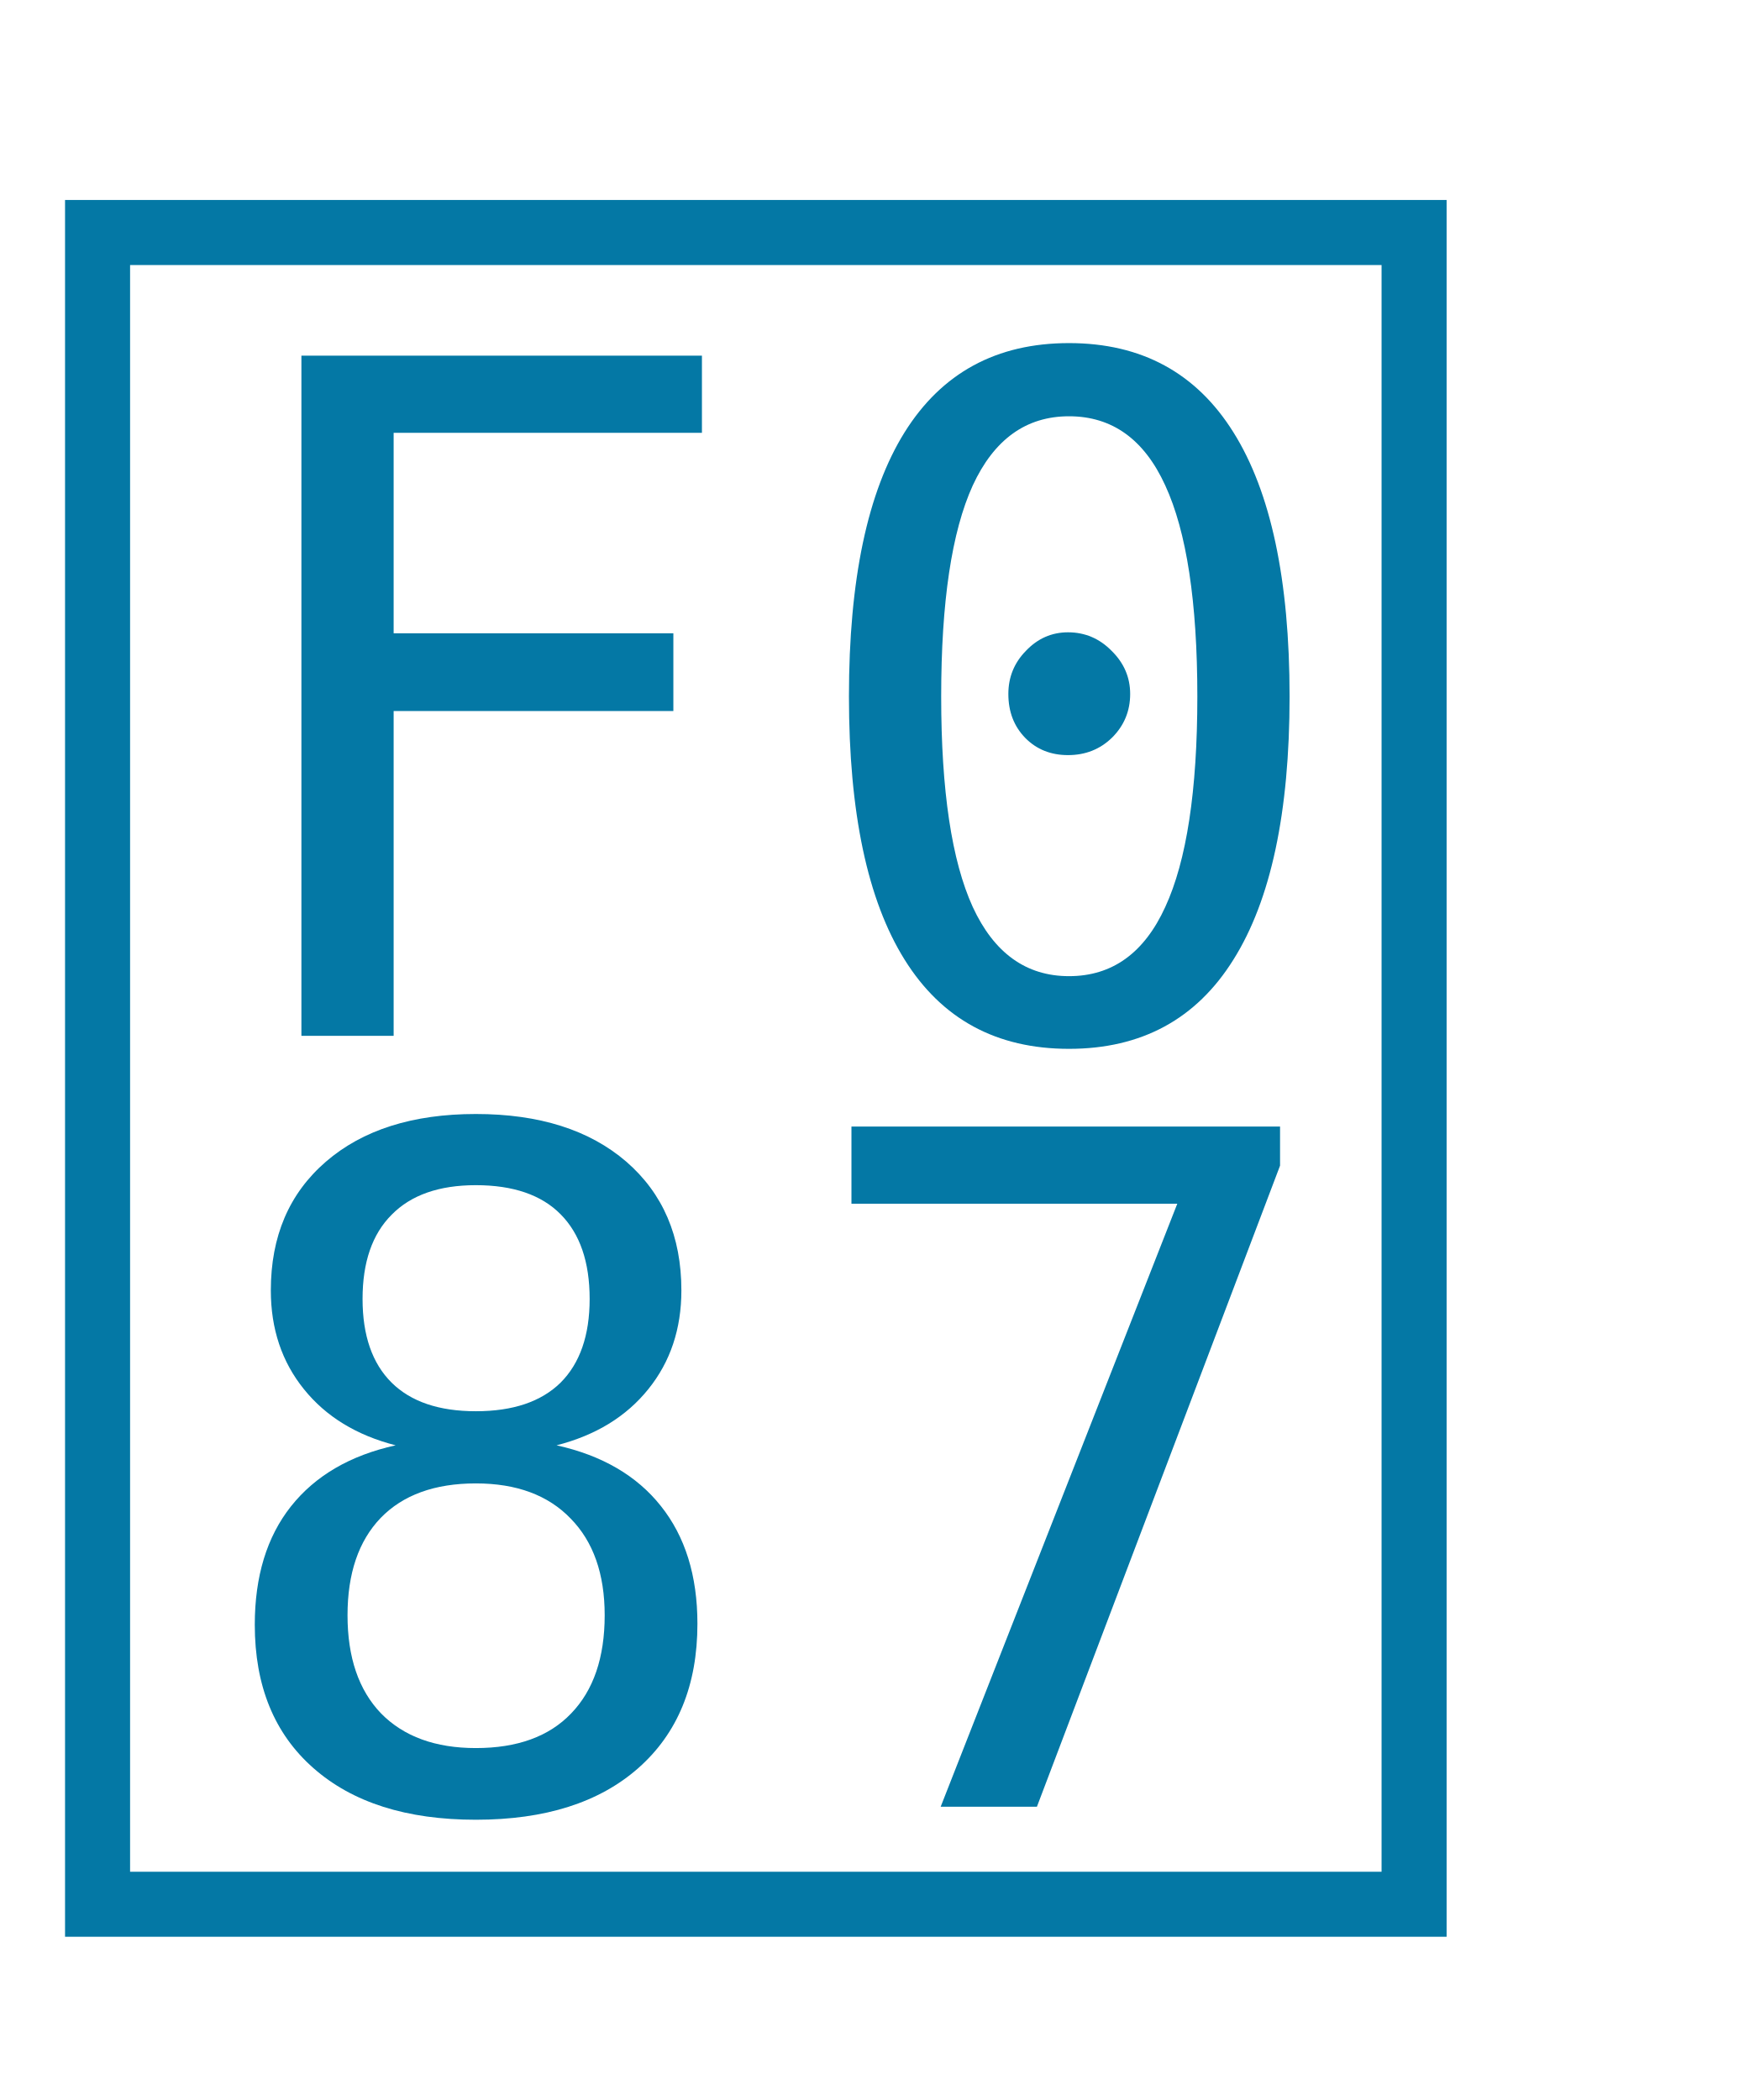
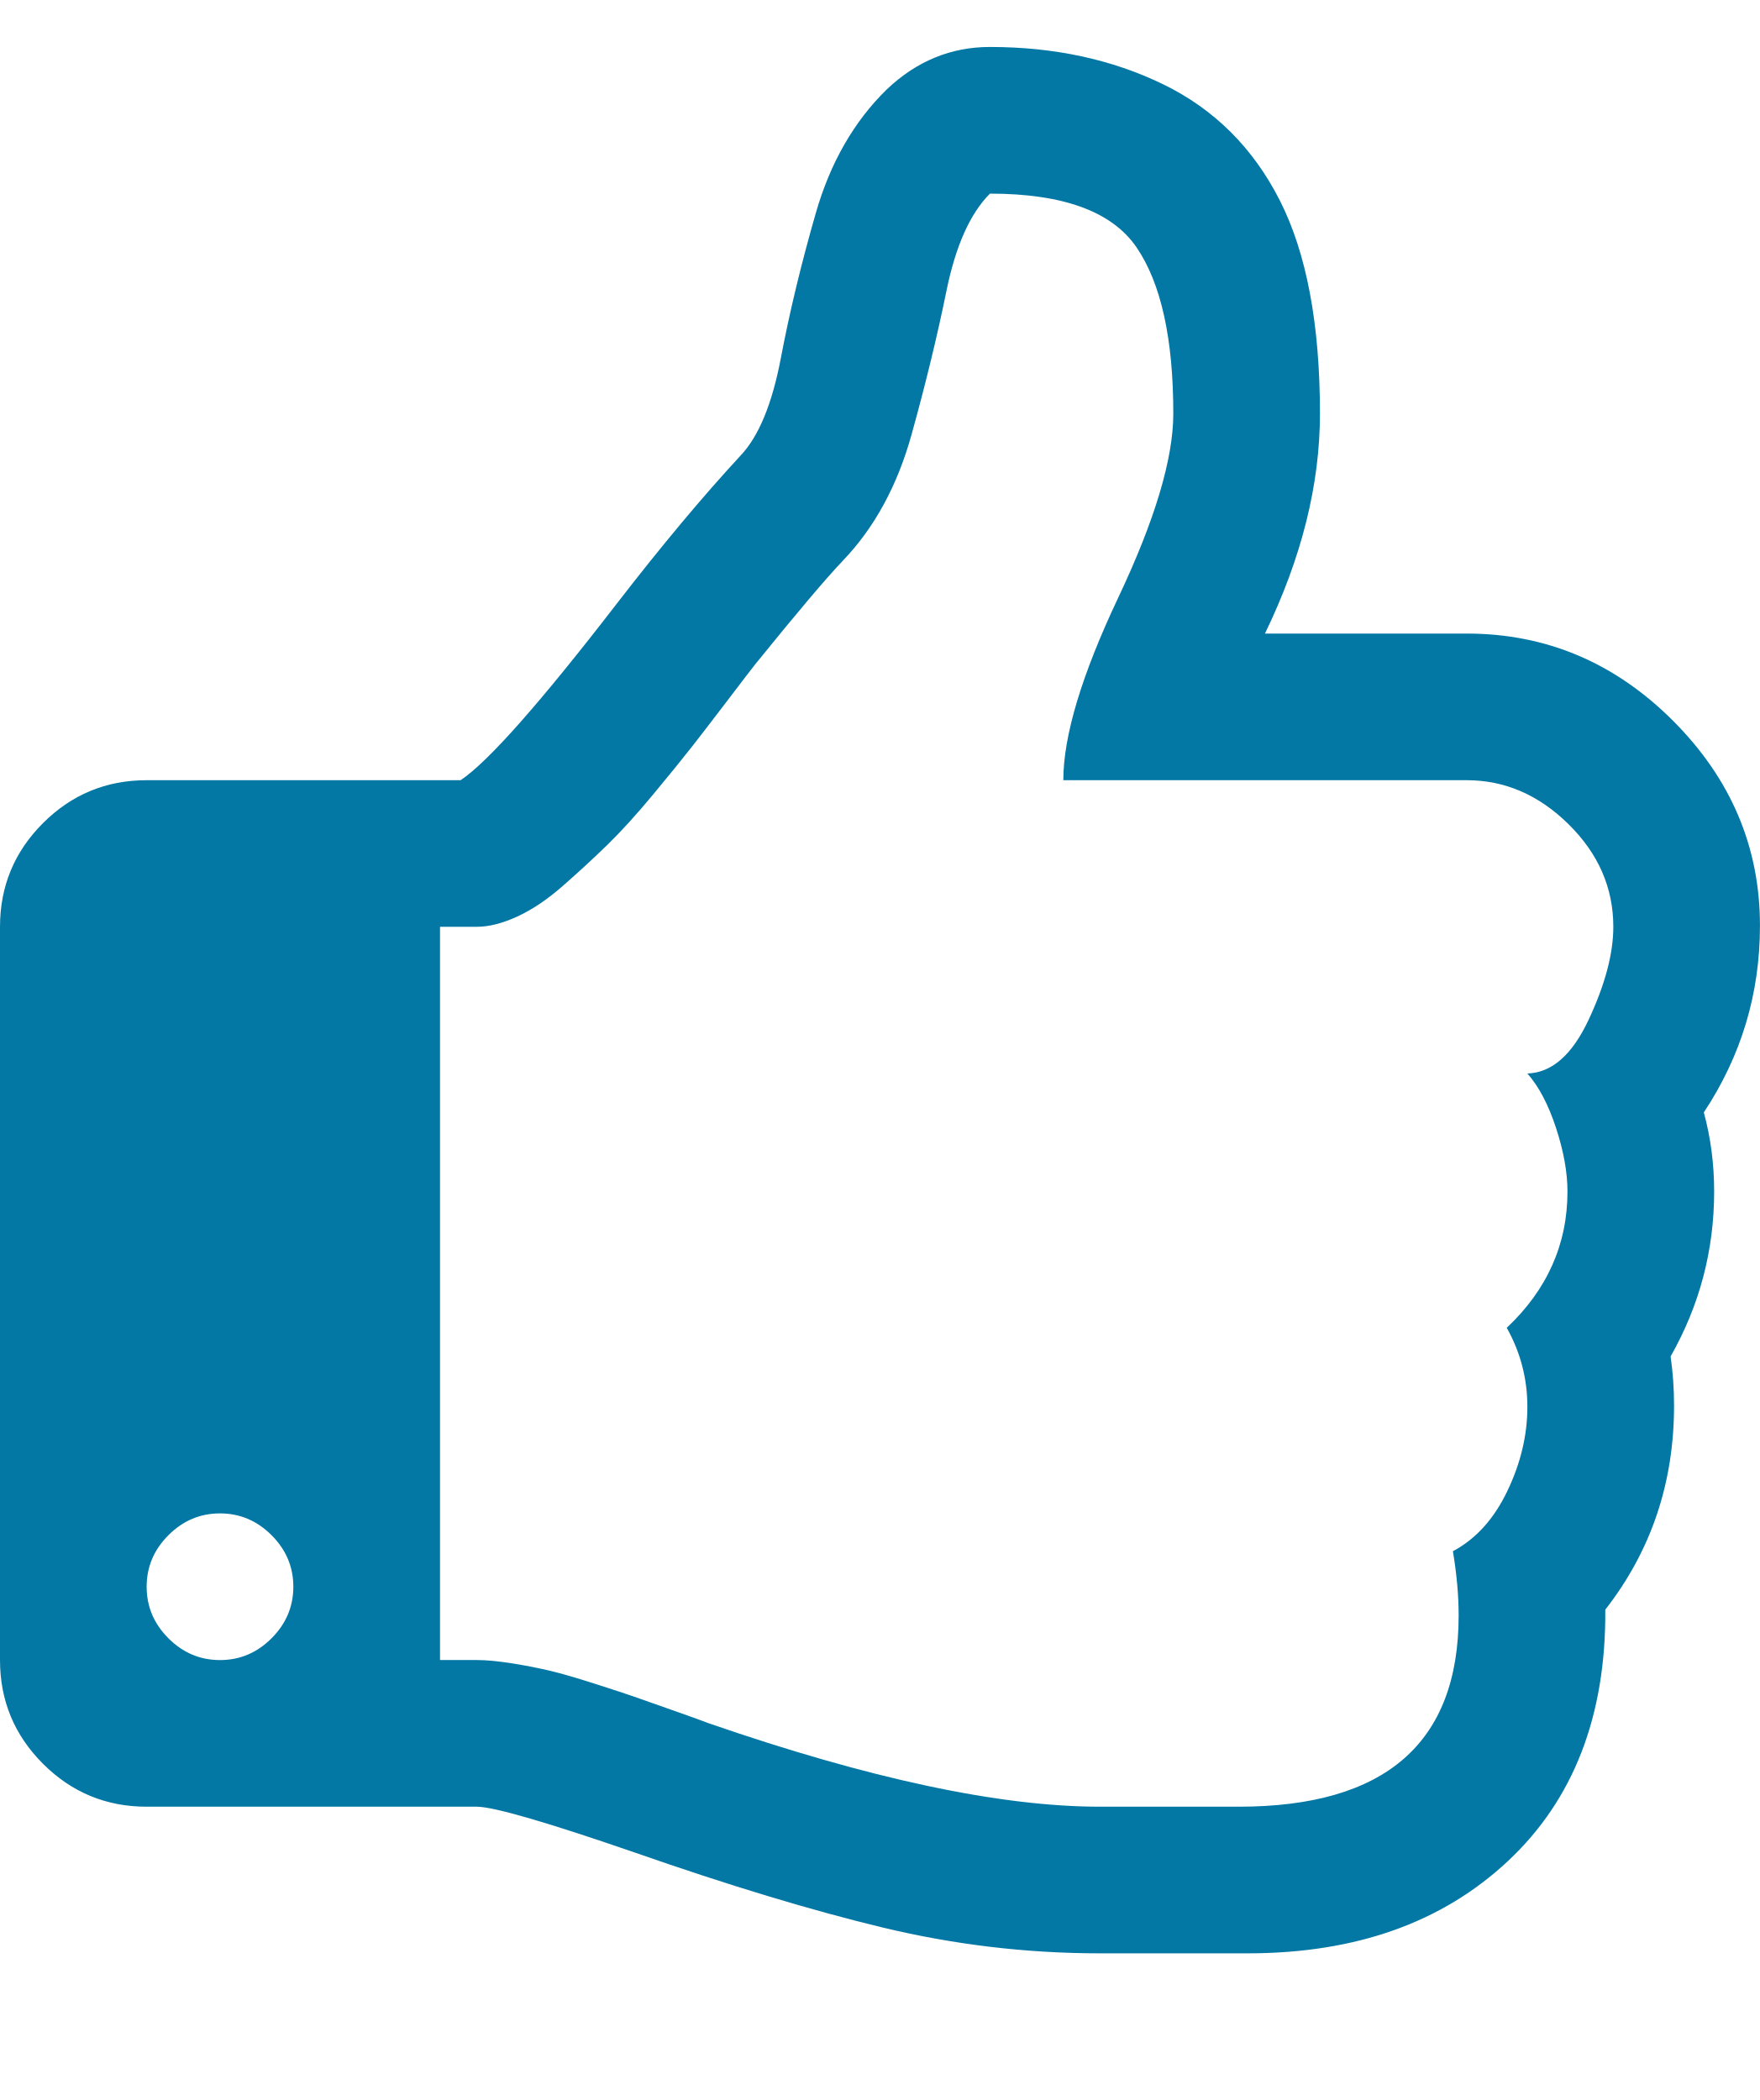
<svg xmlns="http://www.w3.org/2000/svg" version="1.1" id="Layer_1" x="0px" y="0px" width="54.856px" height="65.463px" viewBox="0 0 54.856 65.463" enable-background="new 0 0 54.856 65.463" xml:space="preserve">
  <g>
-     <text transform="matrix(1 0 0 1 0 56.3203)" fill="#0478A5" font-family="'FontAwesome'" font-size="64"></text>
+     <g>
+       <path fill="#0478A5" d="M54.857,28.856c0,2.12-0.583,4.06-1.75,5.821c0.214,0.786,0.322,1.607,0.322,2.464    c0,1.834-0.453,3.548-1.357,5.143c0.072,0.5,0.107,1.012,0.107,1.536c0,2.405-0.714,4.524-2.143,6.357    c0.023,3.31-0.988,5.923-3.036,7.839c-2.048,1.917-4.75,2.875-8.107,2.875h-1.286h-3.321c-2.286,0-4.542-0.268-6.768-0.803    c-2.227-0.536-4.804-1.316-7.732-2.339c-2.762-0.953-4.405-1.429-4.929-1.429H4.571c-1.262,0-2.339-0.446-3.232-1.339    C0.446,54.088,0,53.011,0,51.749V28.892c0-1.262,0.446-2.339,1.339-3.232c0.893-0.893,1.97-1.339,3.232-1.339h9.786    c0.857-0.571,2.488-2.417,4.893-5.536c1.38-1.786,2.655-3.309,3.821-4.571c0.572-0.595,0.994-1.613,1.268-3.054    c0.273-1.44,0.637-2.946,1.089-4.518c0.452-1.571,1.19-2.857,2.214-3.857c0.928-0.881,2-1.321,3.214-1.321    c2,0,3.798,0.387,5.393,1.161c1.595,0.774,2.809,1.982,3.643,3.625c0.833,1.643,1.25,3.857,1.25,6.643    c0,2.214-0.572,4.5-1.714,6.857h6.286c2.476,0,4.619,0.905,6.429,2.714C53.952,24.273,54.857,26.404,54.857,28.856z M8.464,51.07    c0.452-0.452,0.679-0.988,0.679-1.607s-0.227-1.155-0.679-1.607c-0.453-0.452-0.988-0.679-1.607-0.679s-1.155,0.227-1.607,0.679    c-0.453,0.453-0.679,0.988-0.679,1.607s0.226,1.155,0.679,1.607c0.452,0.453,0.988,0.679,1.607,0.679S8.012,51.523,8.464,51.07z     M50.286,28.892c0-1.214-0.464-2.279-1.393-3.196c-0.929-0.917-1.988-1.375-3.179-1.375H33.143c0-1.38,0.571-3.28,1.714-5.696    c1.143-2.417,1.714-4.327,1.714-5.732c0-2.333-0.381-4.059-1.143-5.178c-0.762-1.119-2.286-1.679-4.572-1.679    C30.238,6.654,29.786,7.666,29.5,9.07c-0.286,1.405-0.649,2.899-1.089,4.482c-0.441,1.584-1.149,2.888-2.125,3.911    c-0.524,0.548-1.441,1.631-2.75,3.25c-0.095,0.119-0.369,0.477-0.821,1.071c-0.453,0.595-0.828,1.083-1.125,1.464    c-0.298,0.381-0.709,0.887-1.232,1.518c-0.524,0.631-1,1.155-1.428,1.572c-0.429,0.417-0.887,0.839-1.375,1.268    c-0.488,0.429-0.964,0.75-1.429,0.964s-0.887,0.321-1.268,0.321h-1.143v22.857h1.143c0.31,0,0.685,0.036,1.125,0.107    s0.833,0.149,1.179,0.232c0.345,0.083,0.797,0.214,1.357,0.393c0.559,0.179,0.976,0.316,1.25,0.411    c0.273,0.096,0.696,0.245,1.268,0.447s0.917,0.327,1.036,0.375c5.023,1.738,9.095,2.607,12.214,2.607h4.321    c4.572,0,6.857-1.988,6.857-5.964c0-0.619-0.06-1.286-0.179-2c0.714-0.38,1.28-1.005,1.696-1.875    c0.417-0.869,0.625-1.744,0.625-2.625c0-0.88-0.214-1.702-0.643-2.464c1.262-1.19,1.893-2.607,1.893-4.25    c0-0.595-0.119-1.255-0.357-1.982c-0.238-0.726-0.536-1.292-0.893-1.696c0.762-0.023,1.398-0.583,1.911-1.679    C50.03,30.69,50.286,29.726,50.286,28.892z" />
+     </g>
  </g>
</svg>
